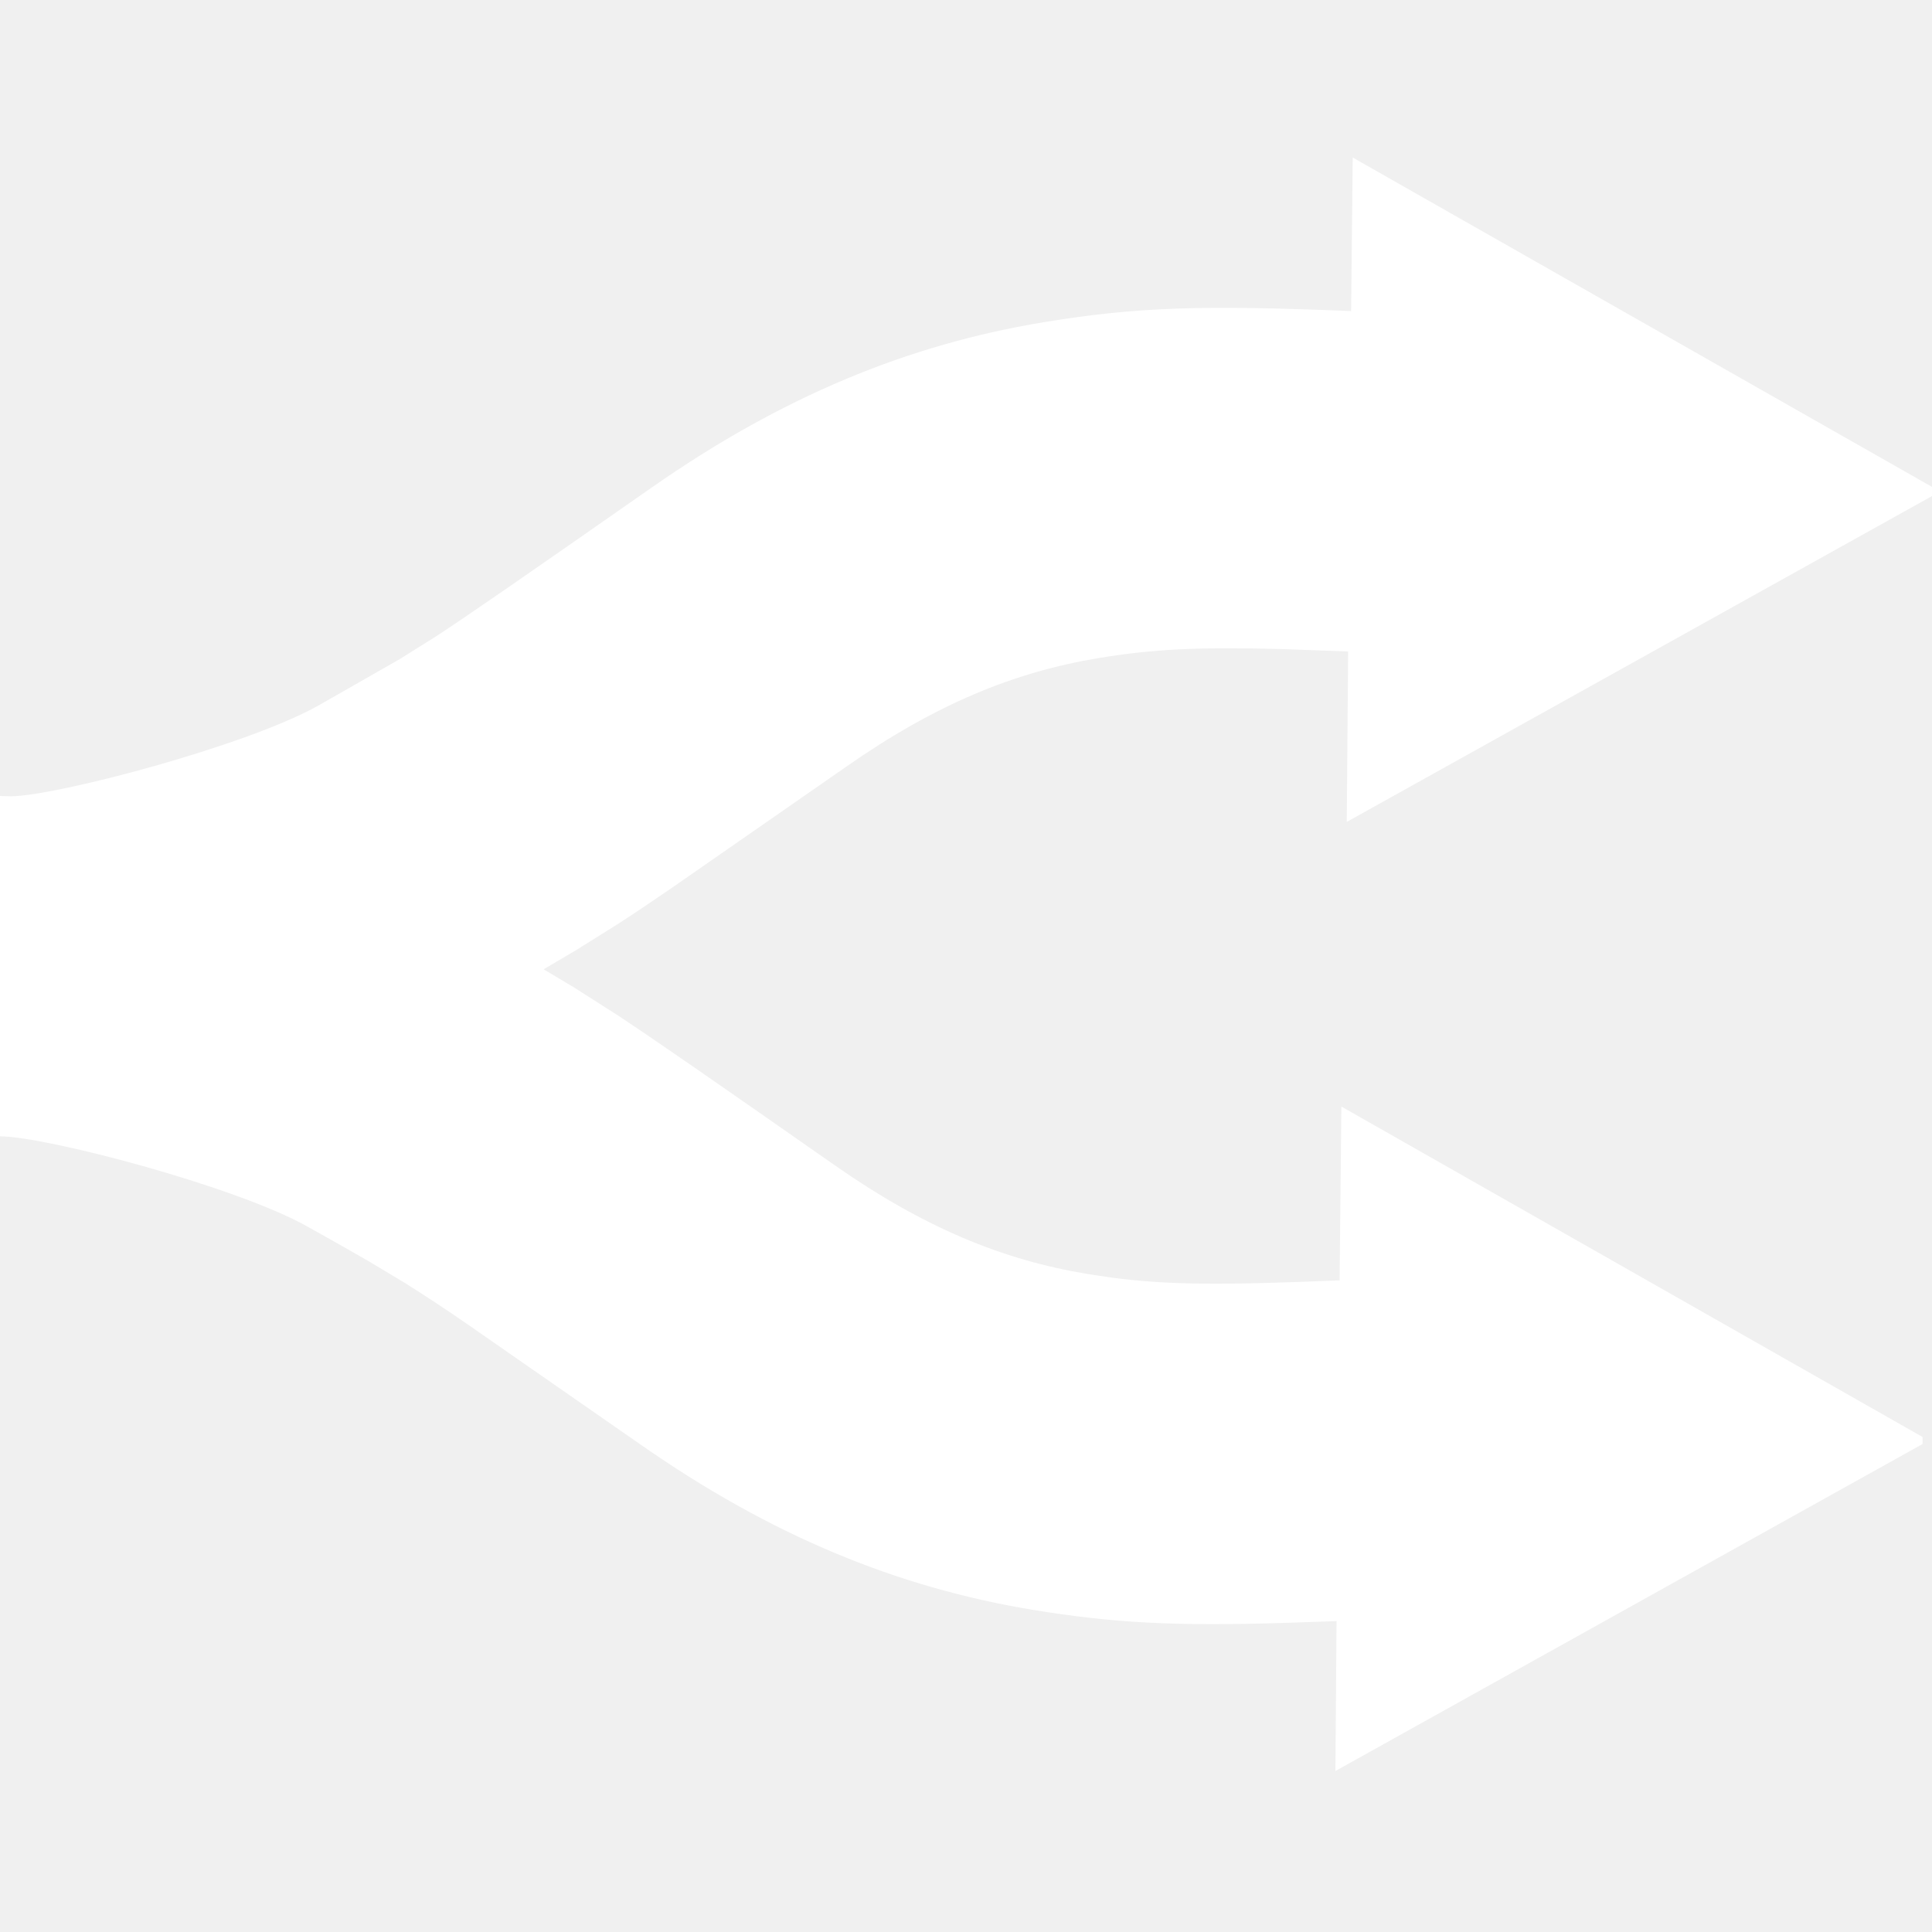
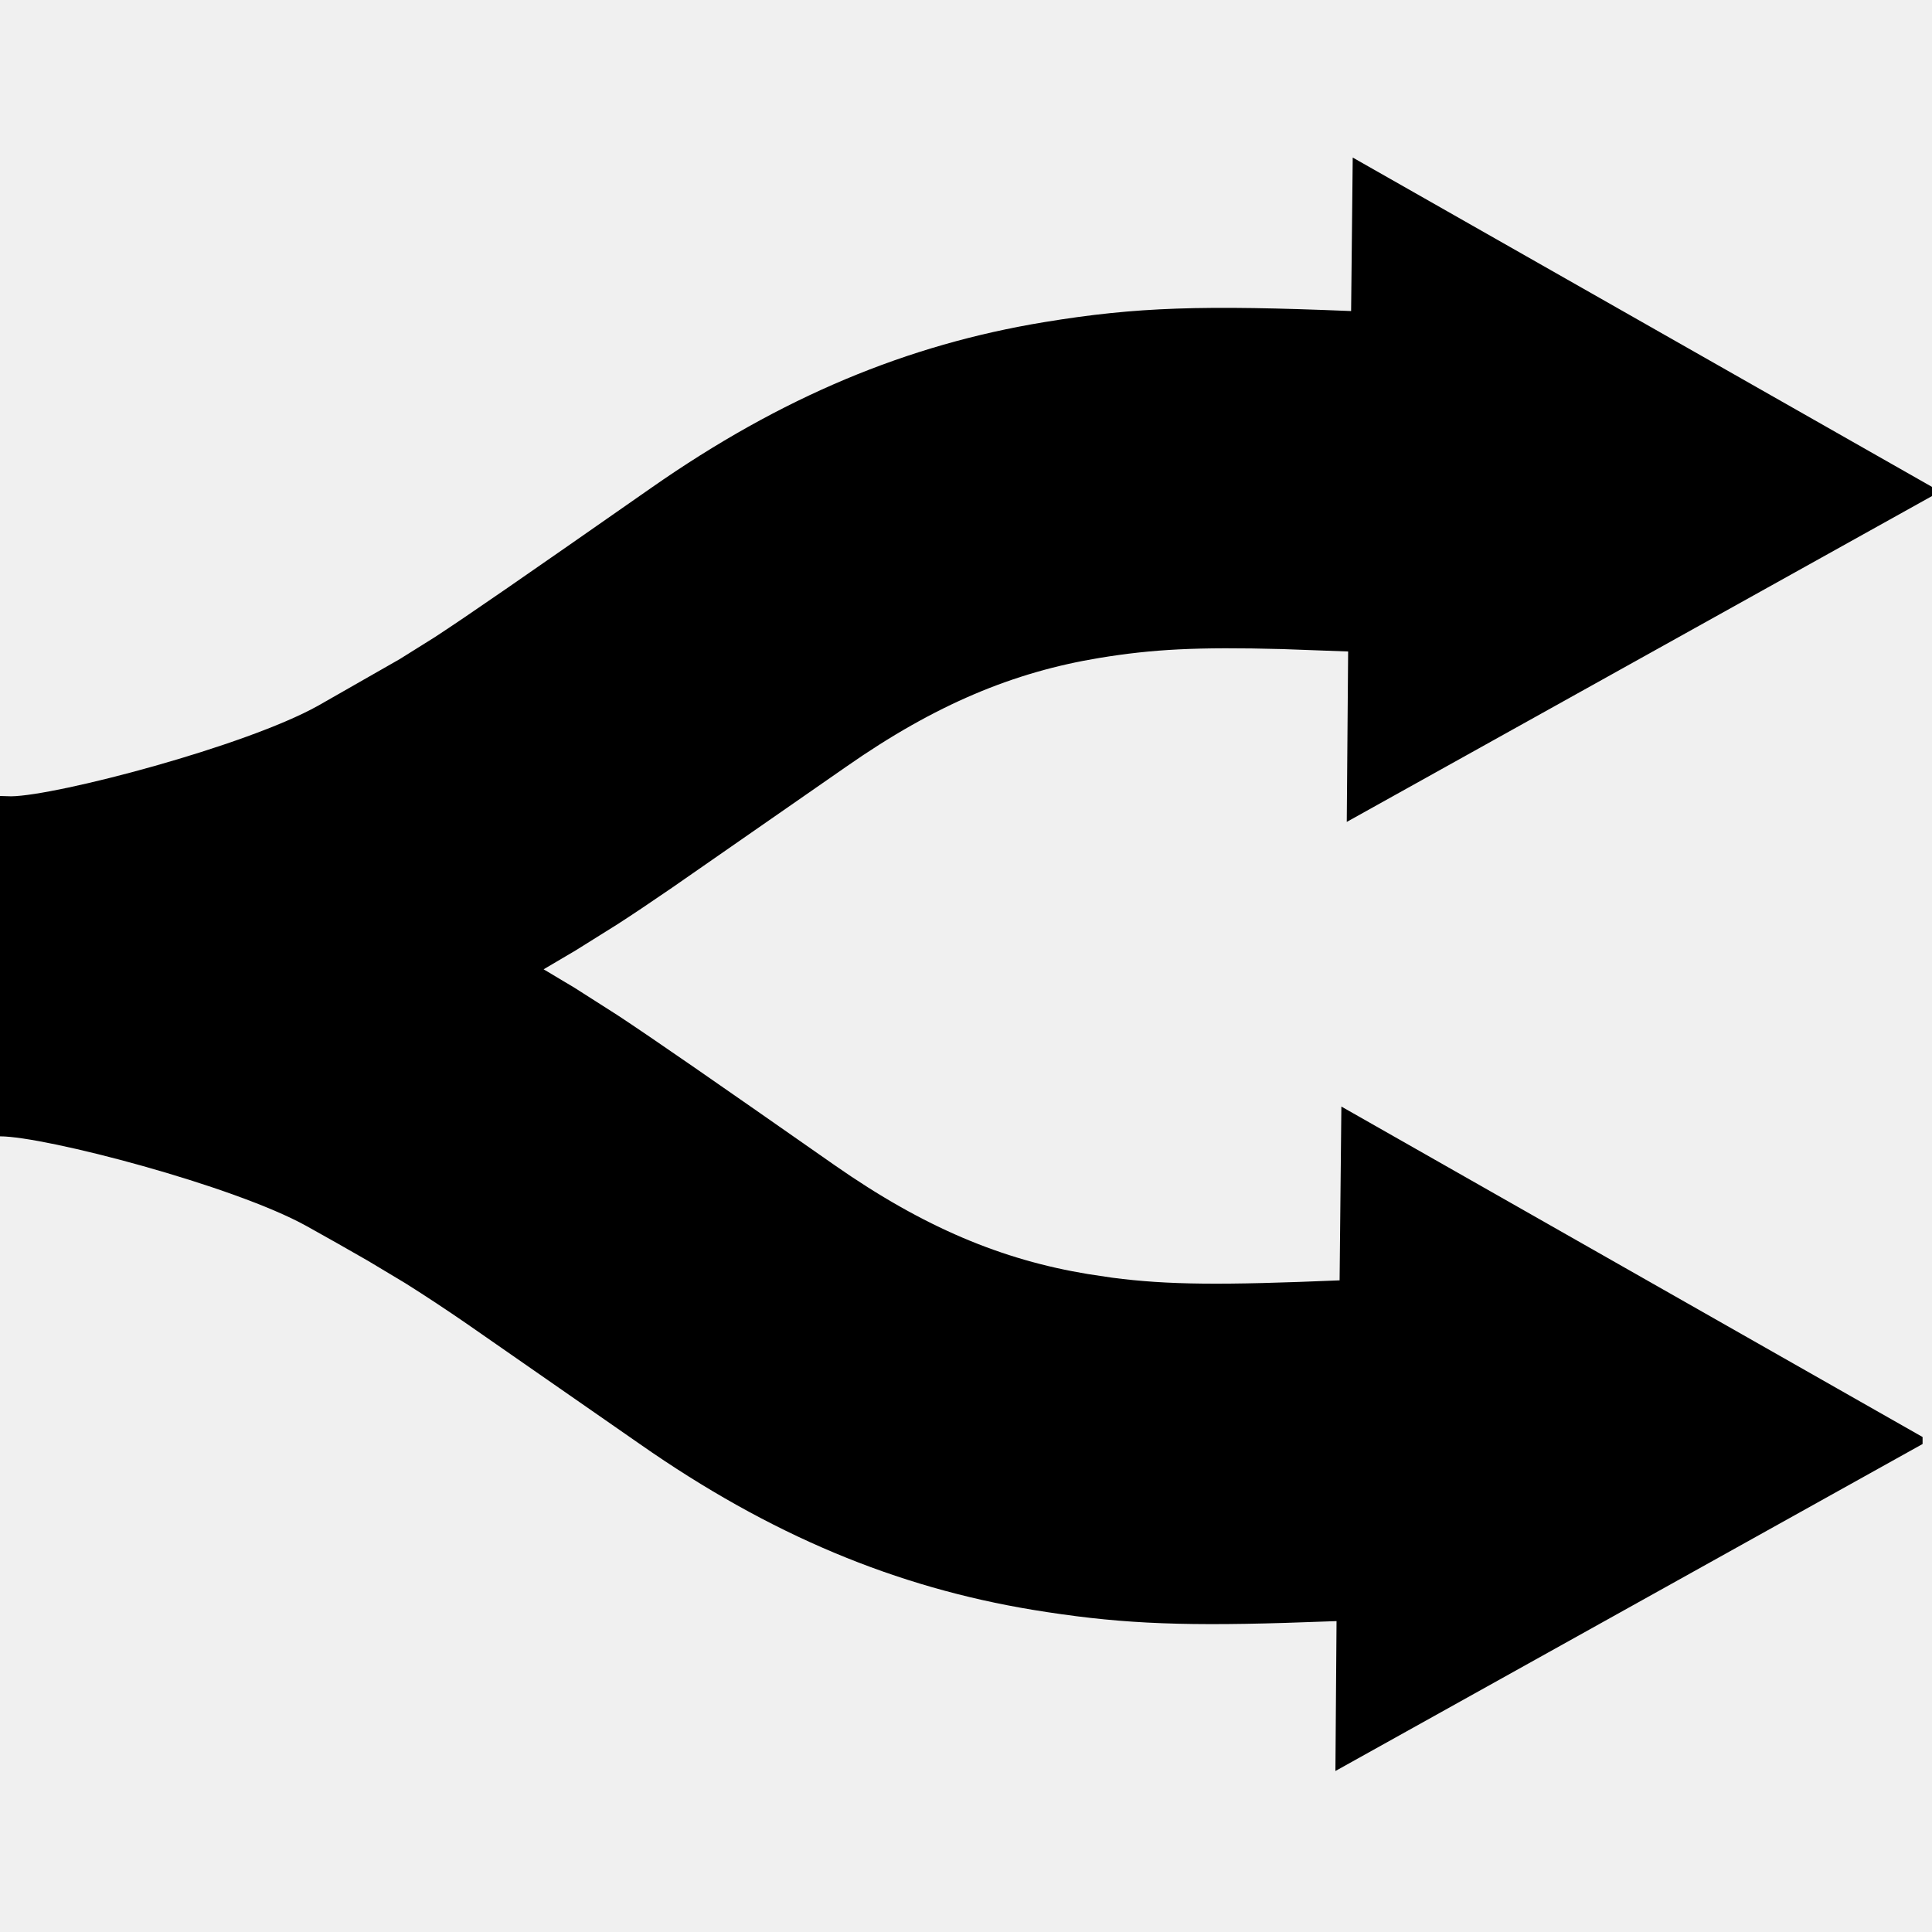
- <svg xmlns="http://www.w3.org/2000/svg" fill="#fff" fill-rule="evenodd" height="1em" style="flex:none;line-height:1" viewBox="0 0 24 24" width="1em">
+ <svg xmlns="http://www.w3.org/2000/svg" fill="currentColor" fill-rule="evenodd" height="1em" style="flex:none;line-height:1" viewBox="0 0 24 24" width="1em">
  <path d="M16.804 1.957l7.22 4.105v.087L16.73 10.21l.017-2.117-.821-.03c-1.059-.028-1.611.002-2.268.11-1.064.175-2.038.577-3.147 1.352L8.345 11.03c-.284.195-.495.336-.68.455l-.515.322-.397.234.385.23.53.338c.476.314 1.17.796 2.701 1.866 1.11.775 2.083 1.177 3.147 1.352l.3.045c.694.091 1.375.094 2.825.033l.022-2.159 7.22 4.105v.087L16.589 22l.014-1.862-.635.022c-1.386.042-2.137.002-3.138-.162-1.694-.28-3.26-.926-4.881-2.059l-2.158-1.5a21.997 21.997 0 00-.755-.498l-.467-.28a55.927 55.927 0 00-.76-.43C2.908 14.73.563 14.116 0 14.116V9.888l.14.004c.564-.007 2.91-.622 3.809-1.124l1.016-.58.438-.274c.428-.28 1.072-.726 2.686-1.853 1.621-1.133 3.186-1.78 4.881-2.059 1.152-.19 1.974-.213 3.814-.138l.02-1.907z" />
</svg>
